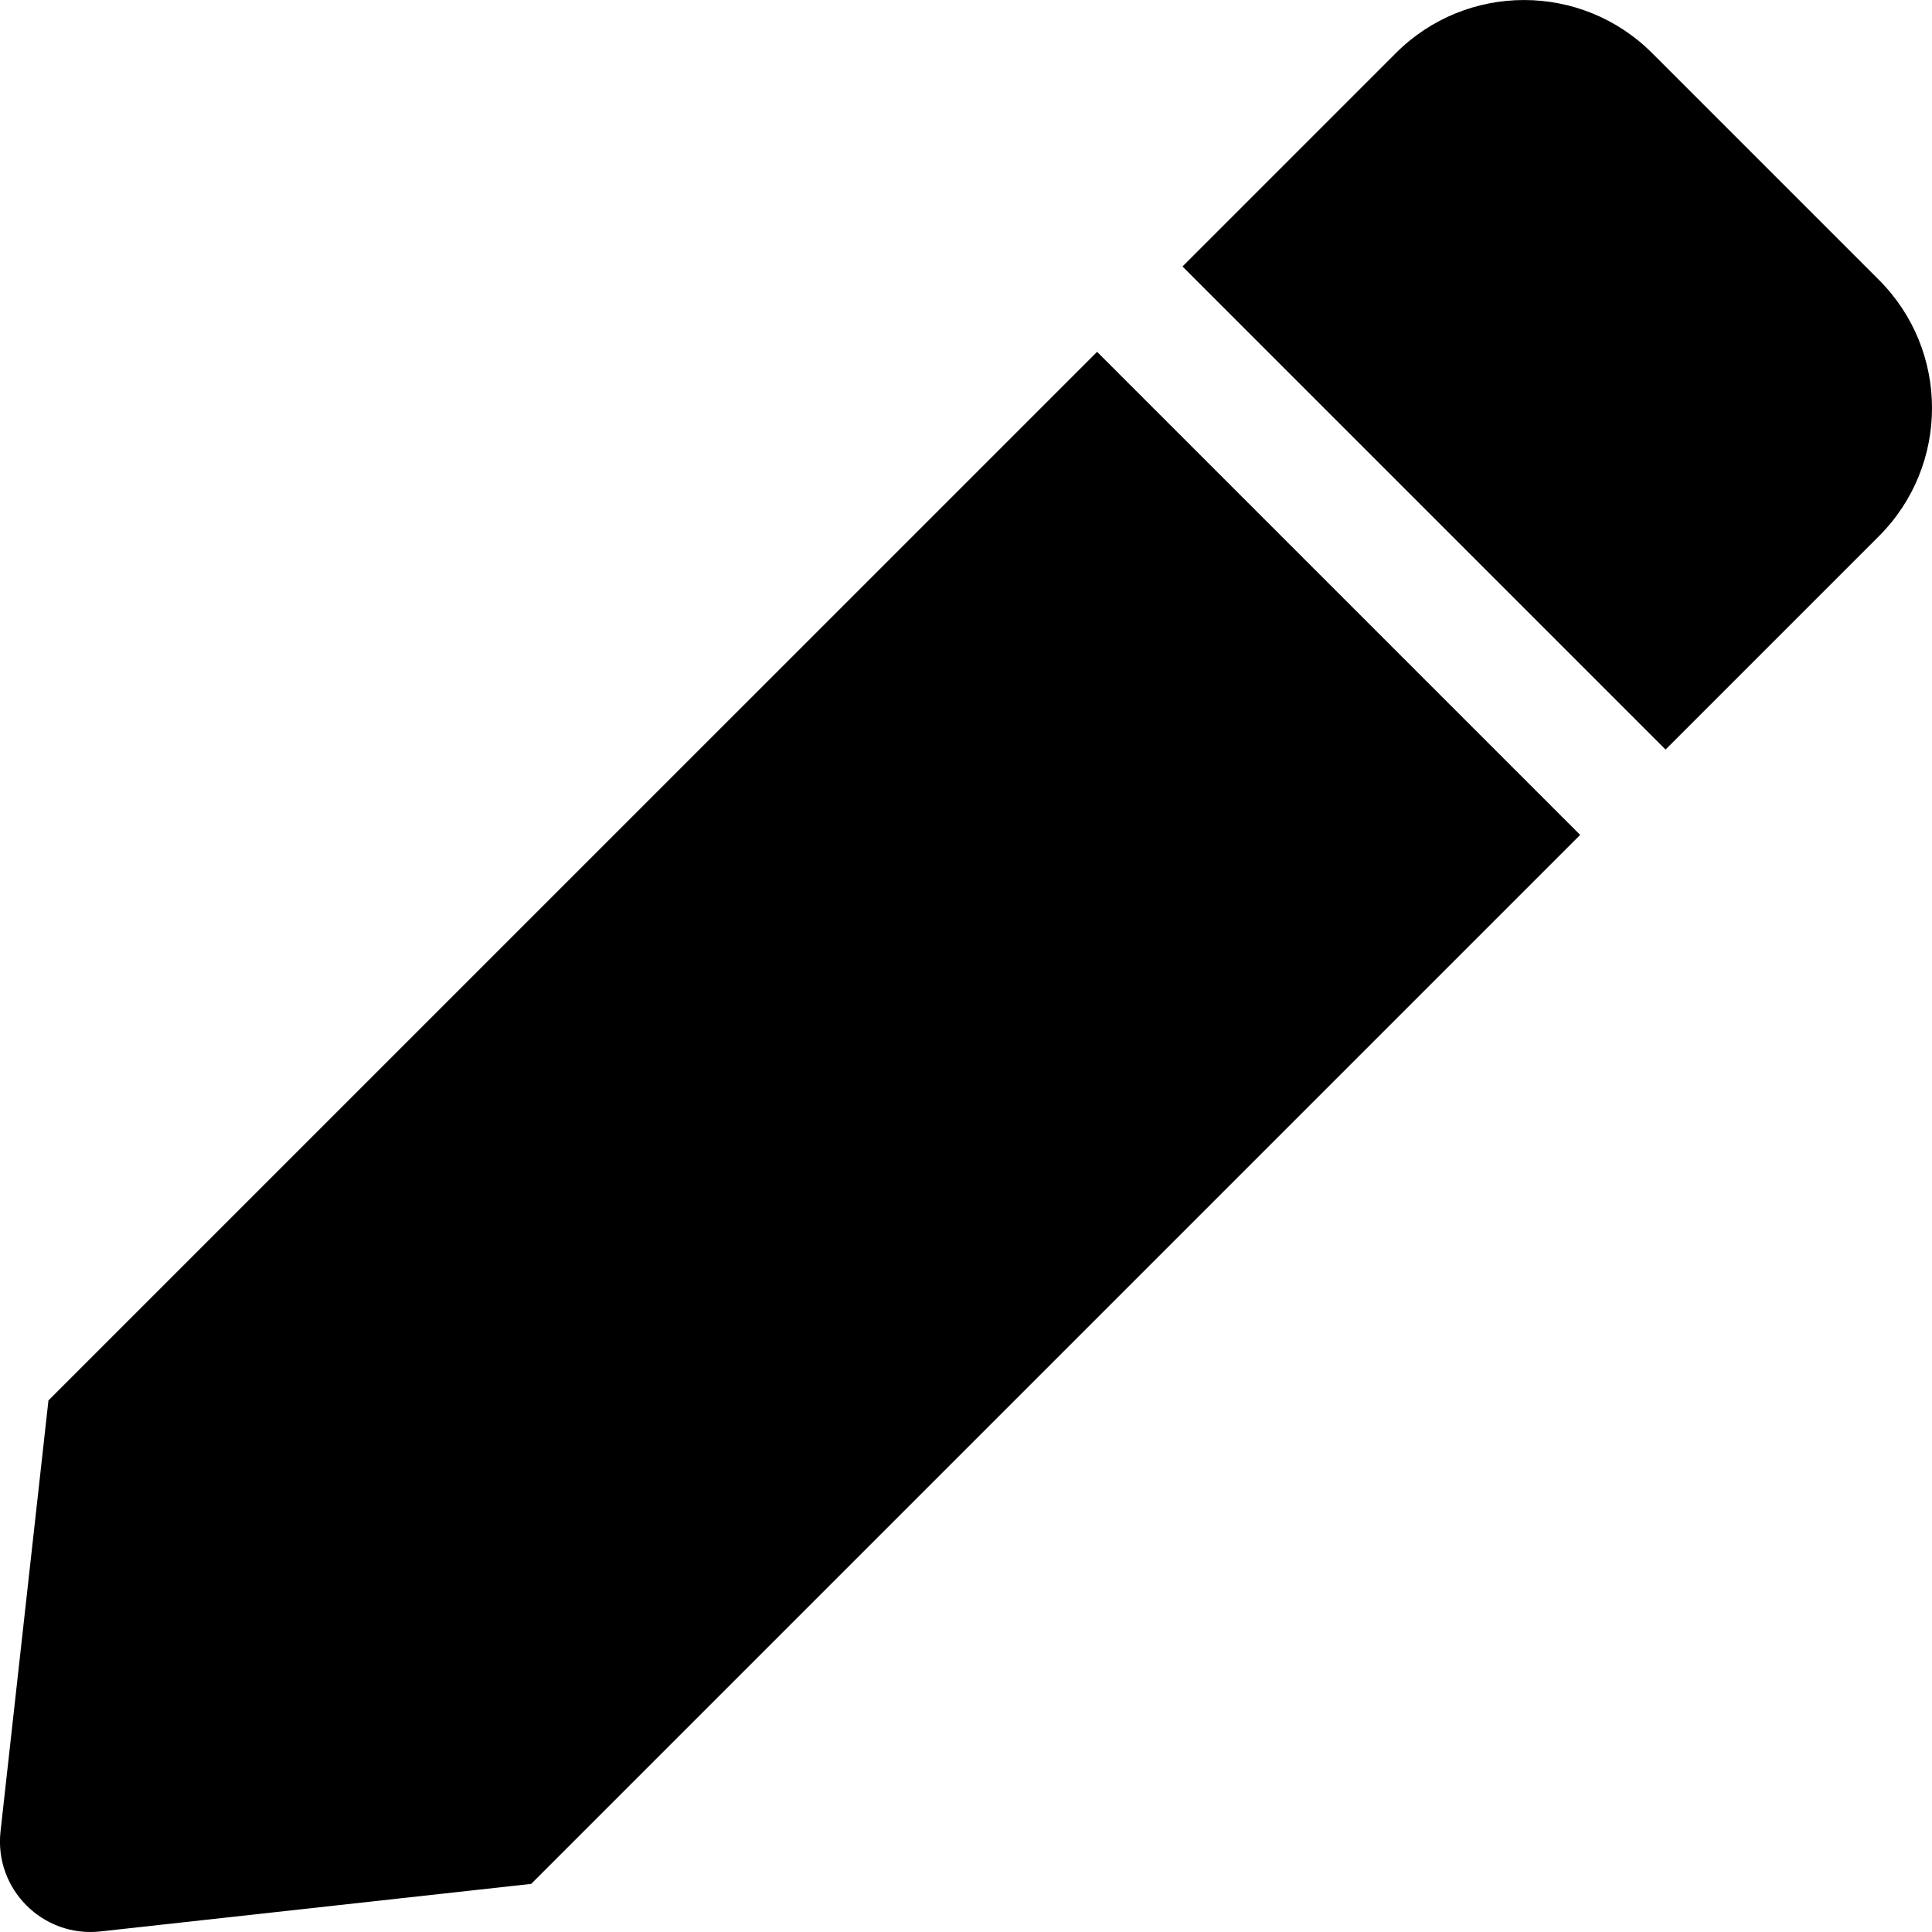
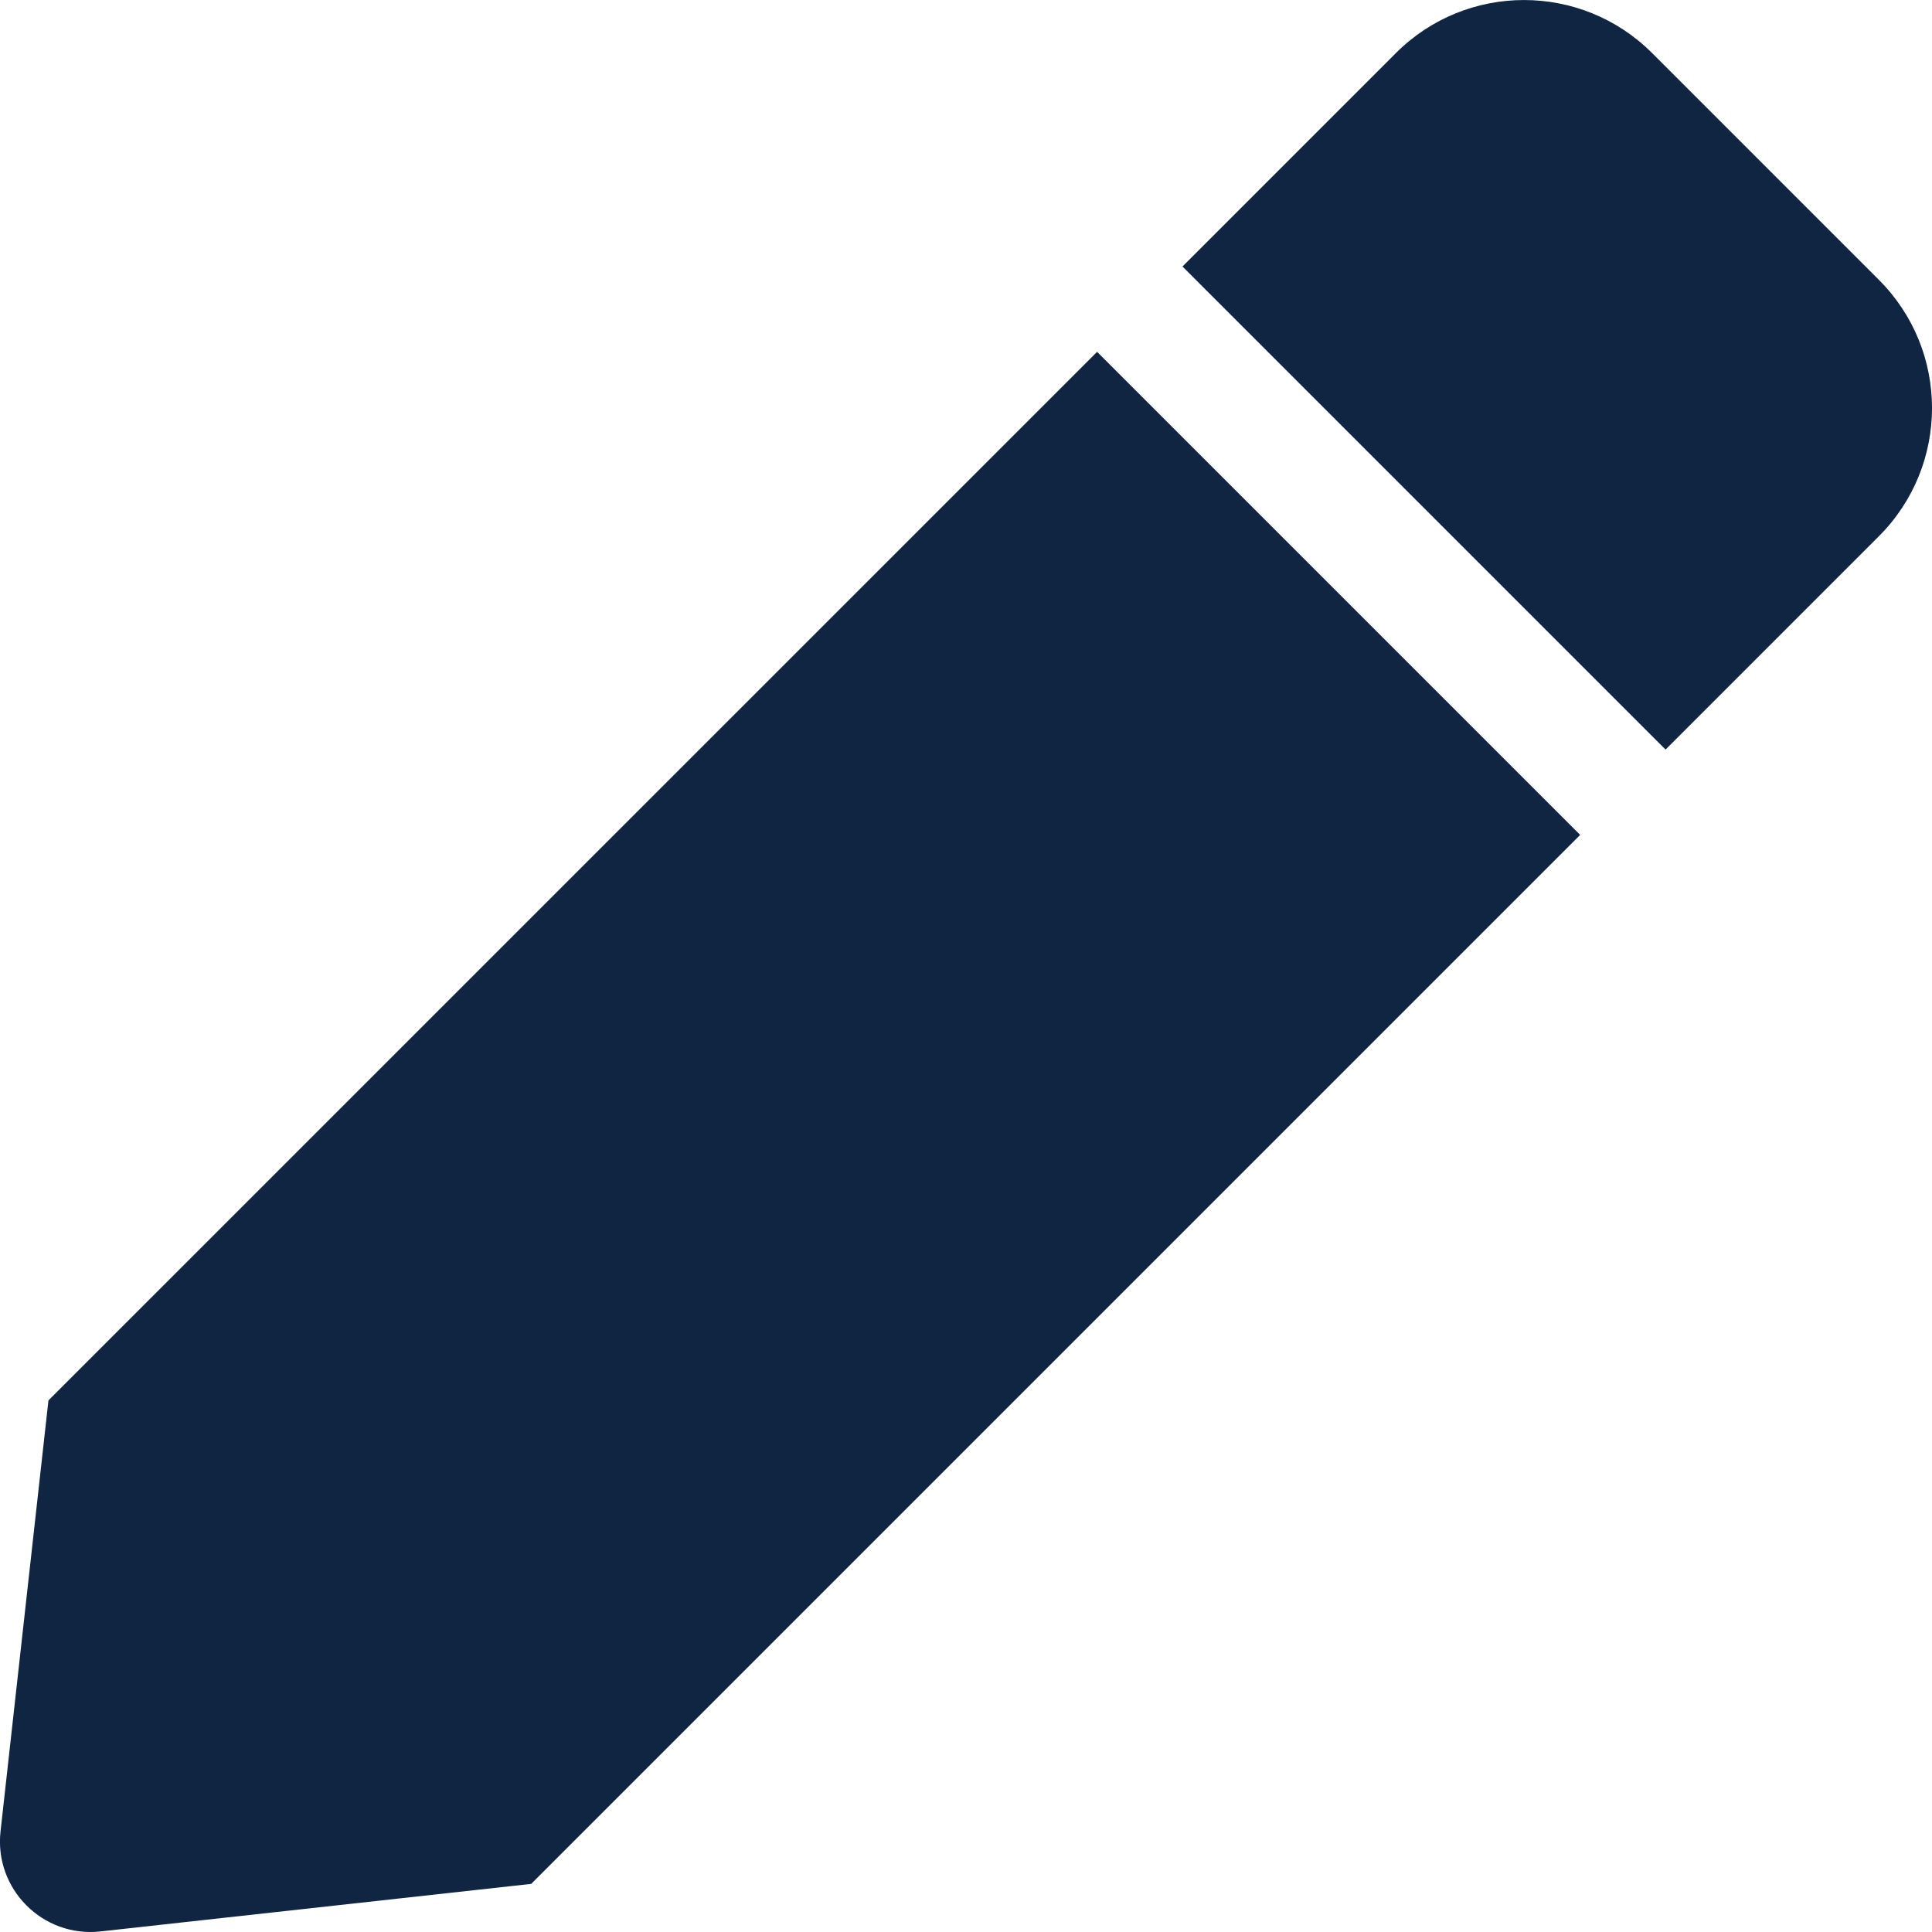
<svg xmlns="http://www.w3.org/2000/svg" viewBox="0 0 512 512">
-   <path d="M290.74 93.24l128.02 128.02-277.99 277.99-114.14 12.6C11.35 513.54-1.56 500.62.14 485.34l12.7-114.22 277.9-277.88zm207.2-19.06l-60.11-60.11c-18.75-18.75-49.16-18.75-67.91 0l-56.55 56.55 128.02 128.02 56.55-56.55c18.75-18.76 18.75-49.16 0-67.91z" />
+   <path fill="#102542" d="M290.74 93.24l128.02 128.02-277.99 277.99-114.14 12.6C11.35 513.54-1.56 500.62.14 485.34l12.7-114.22 277.9-277.88zm207.2-19.06l-60.11-60.11c-18.75-18.75-49.16-18.75-67.91 0l-56.55 56.55 128.02 128.02 56.55-56.55c18.75-18.76 18.75-49.16 0-67.91z" />
</svg>
